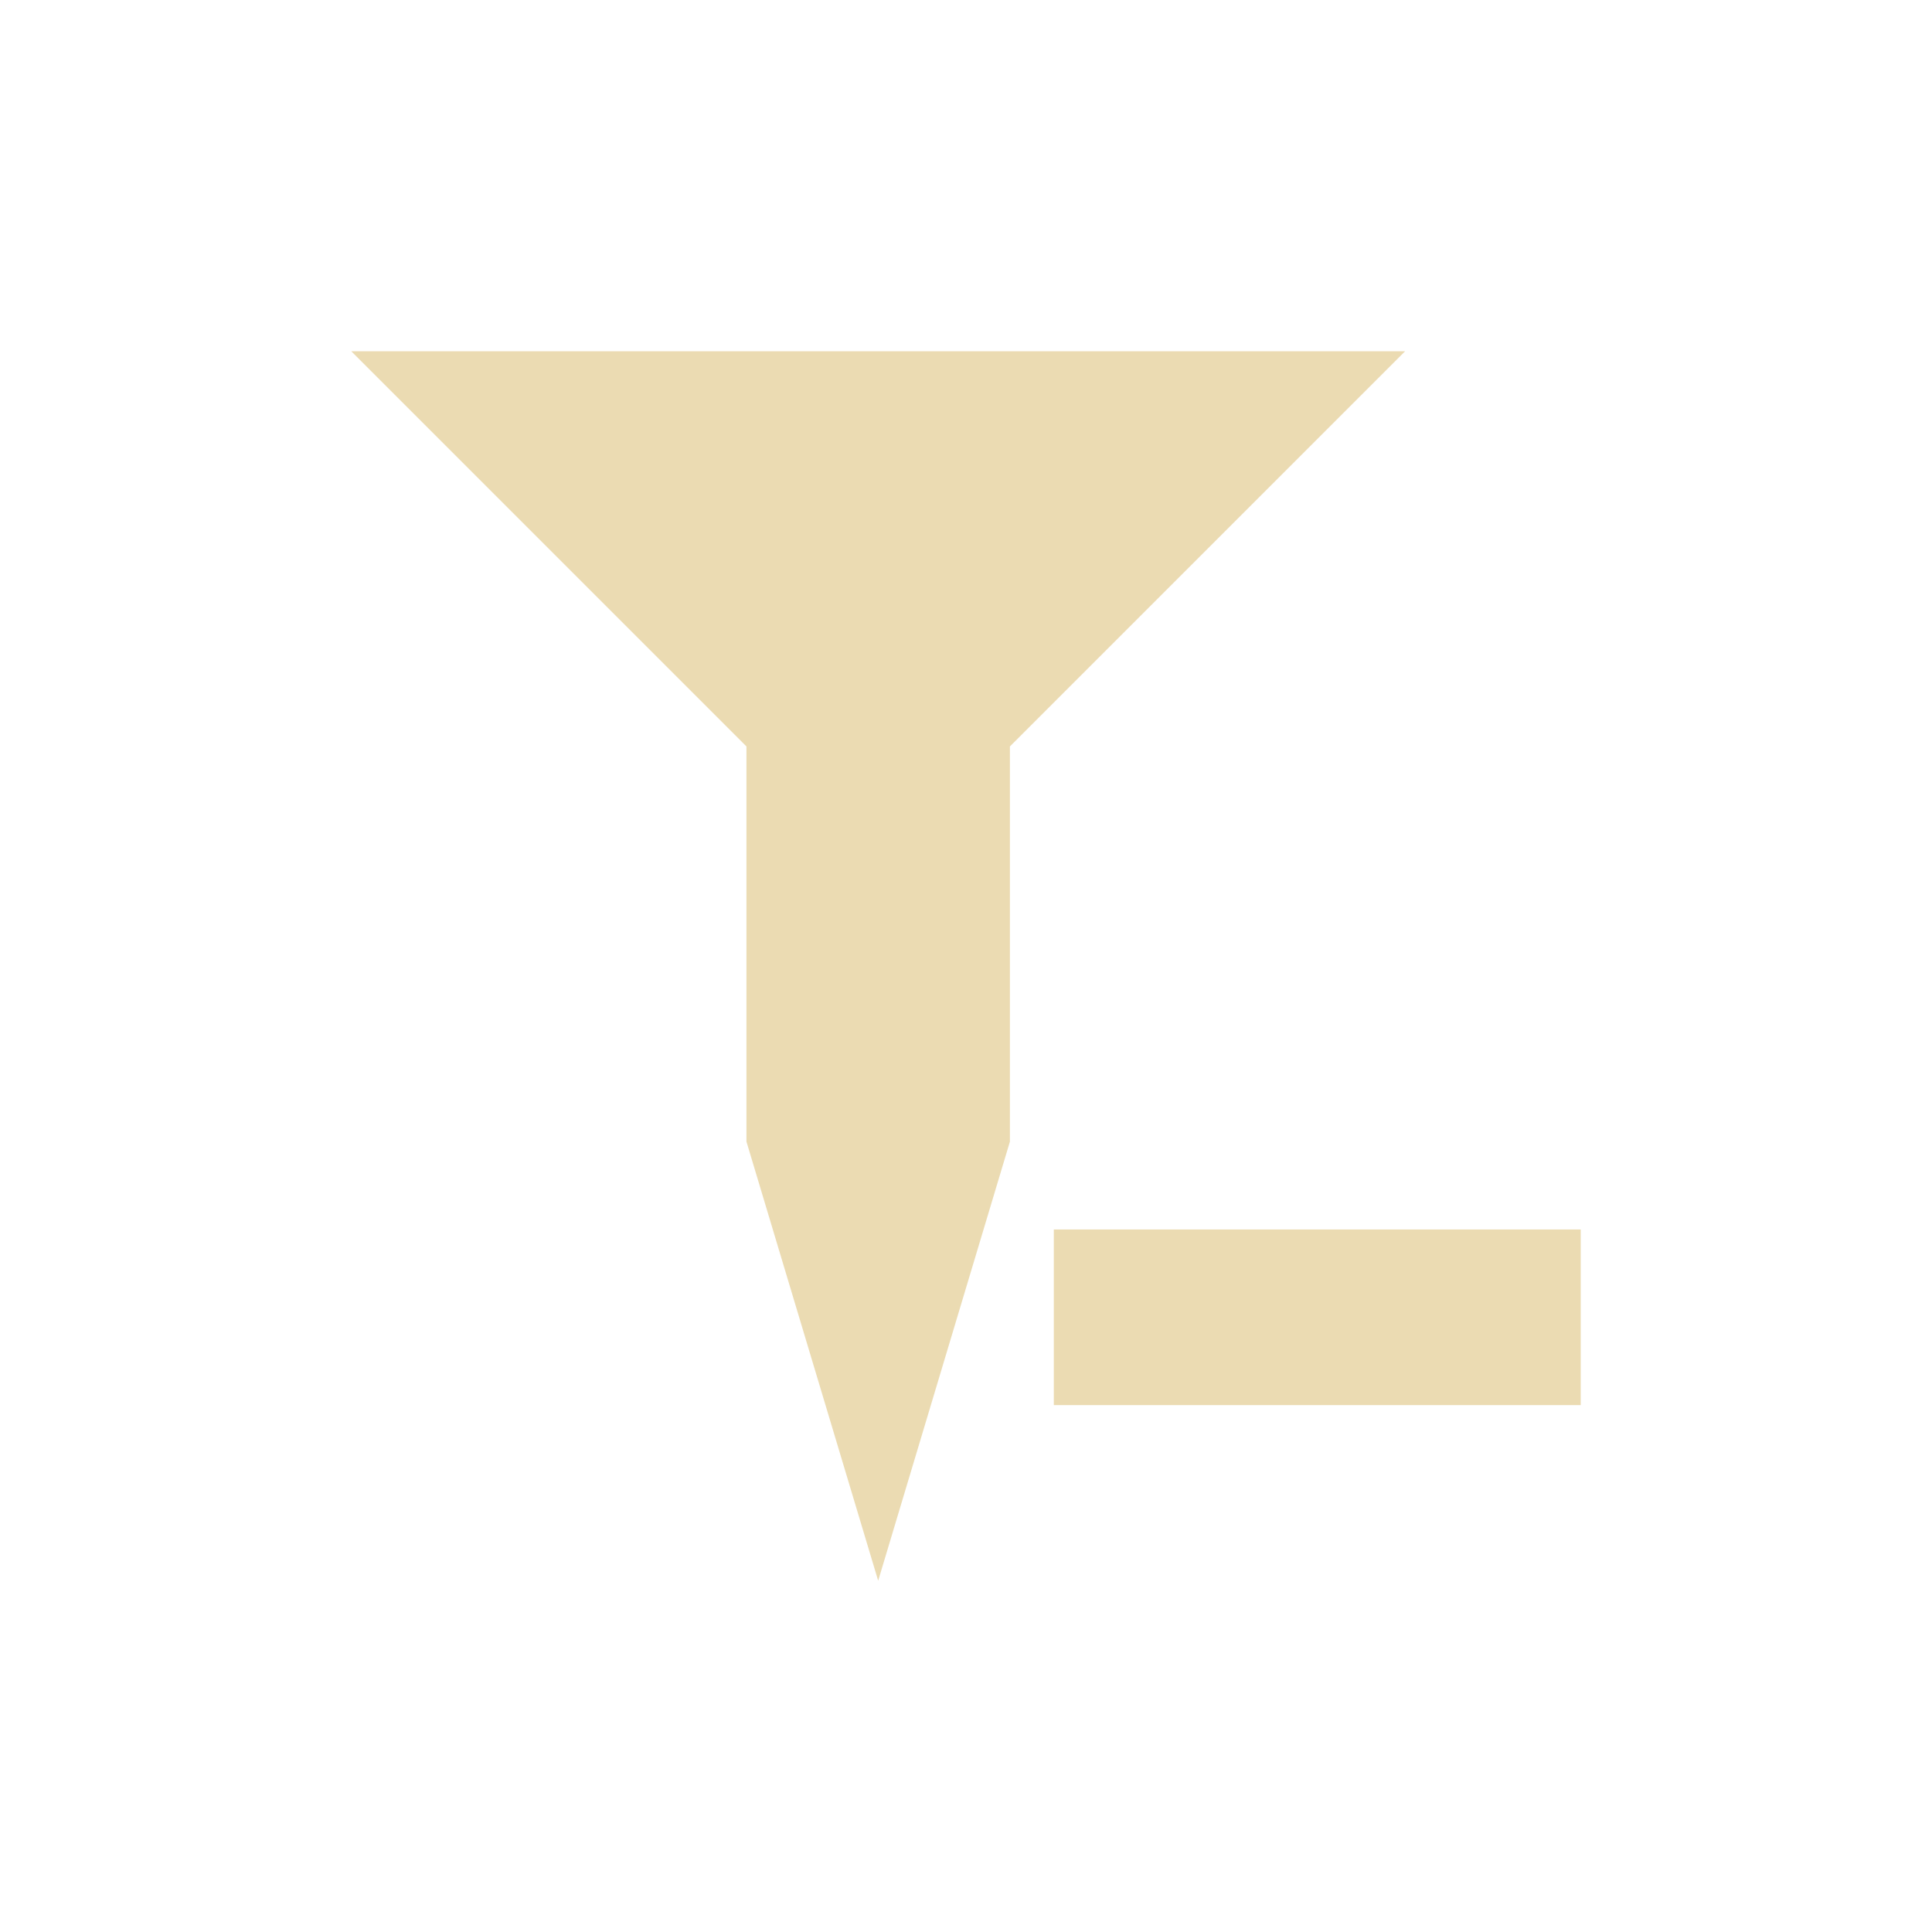
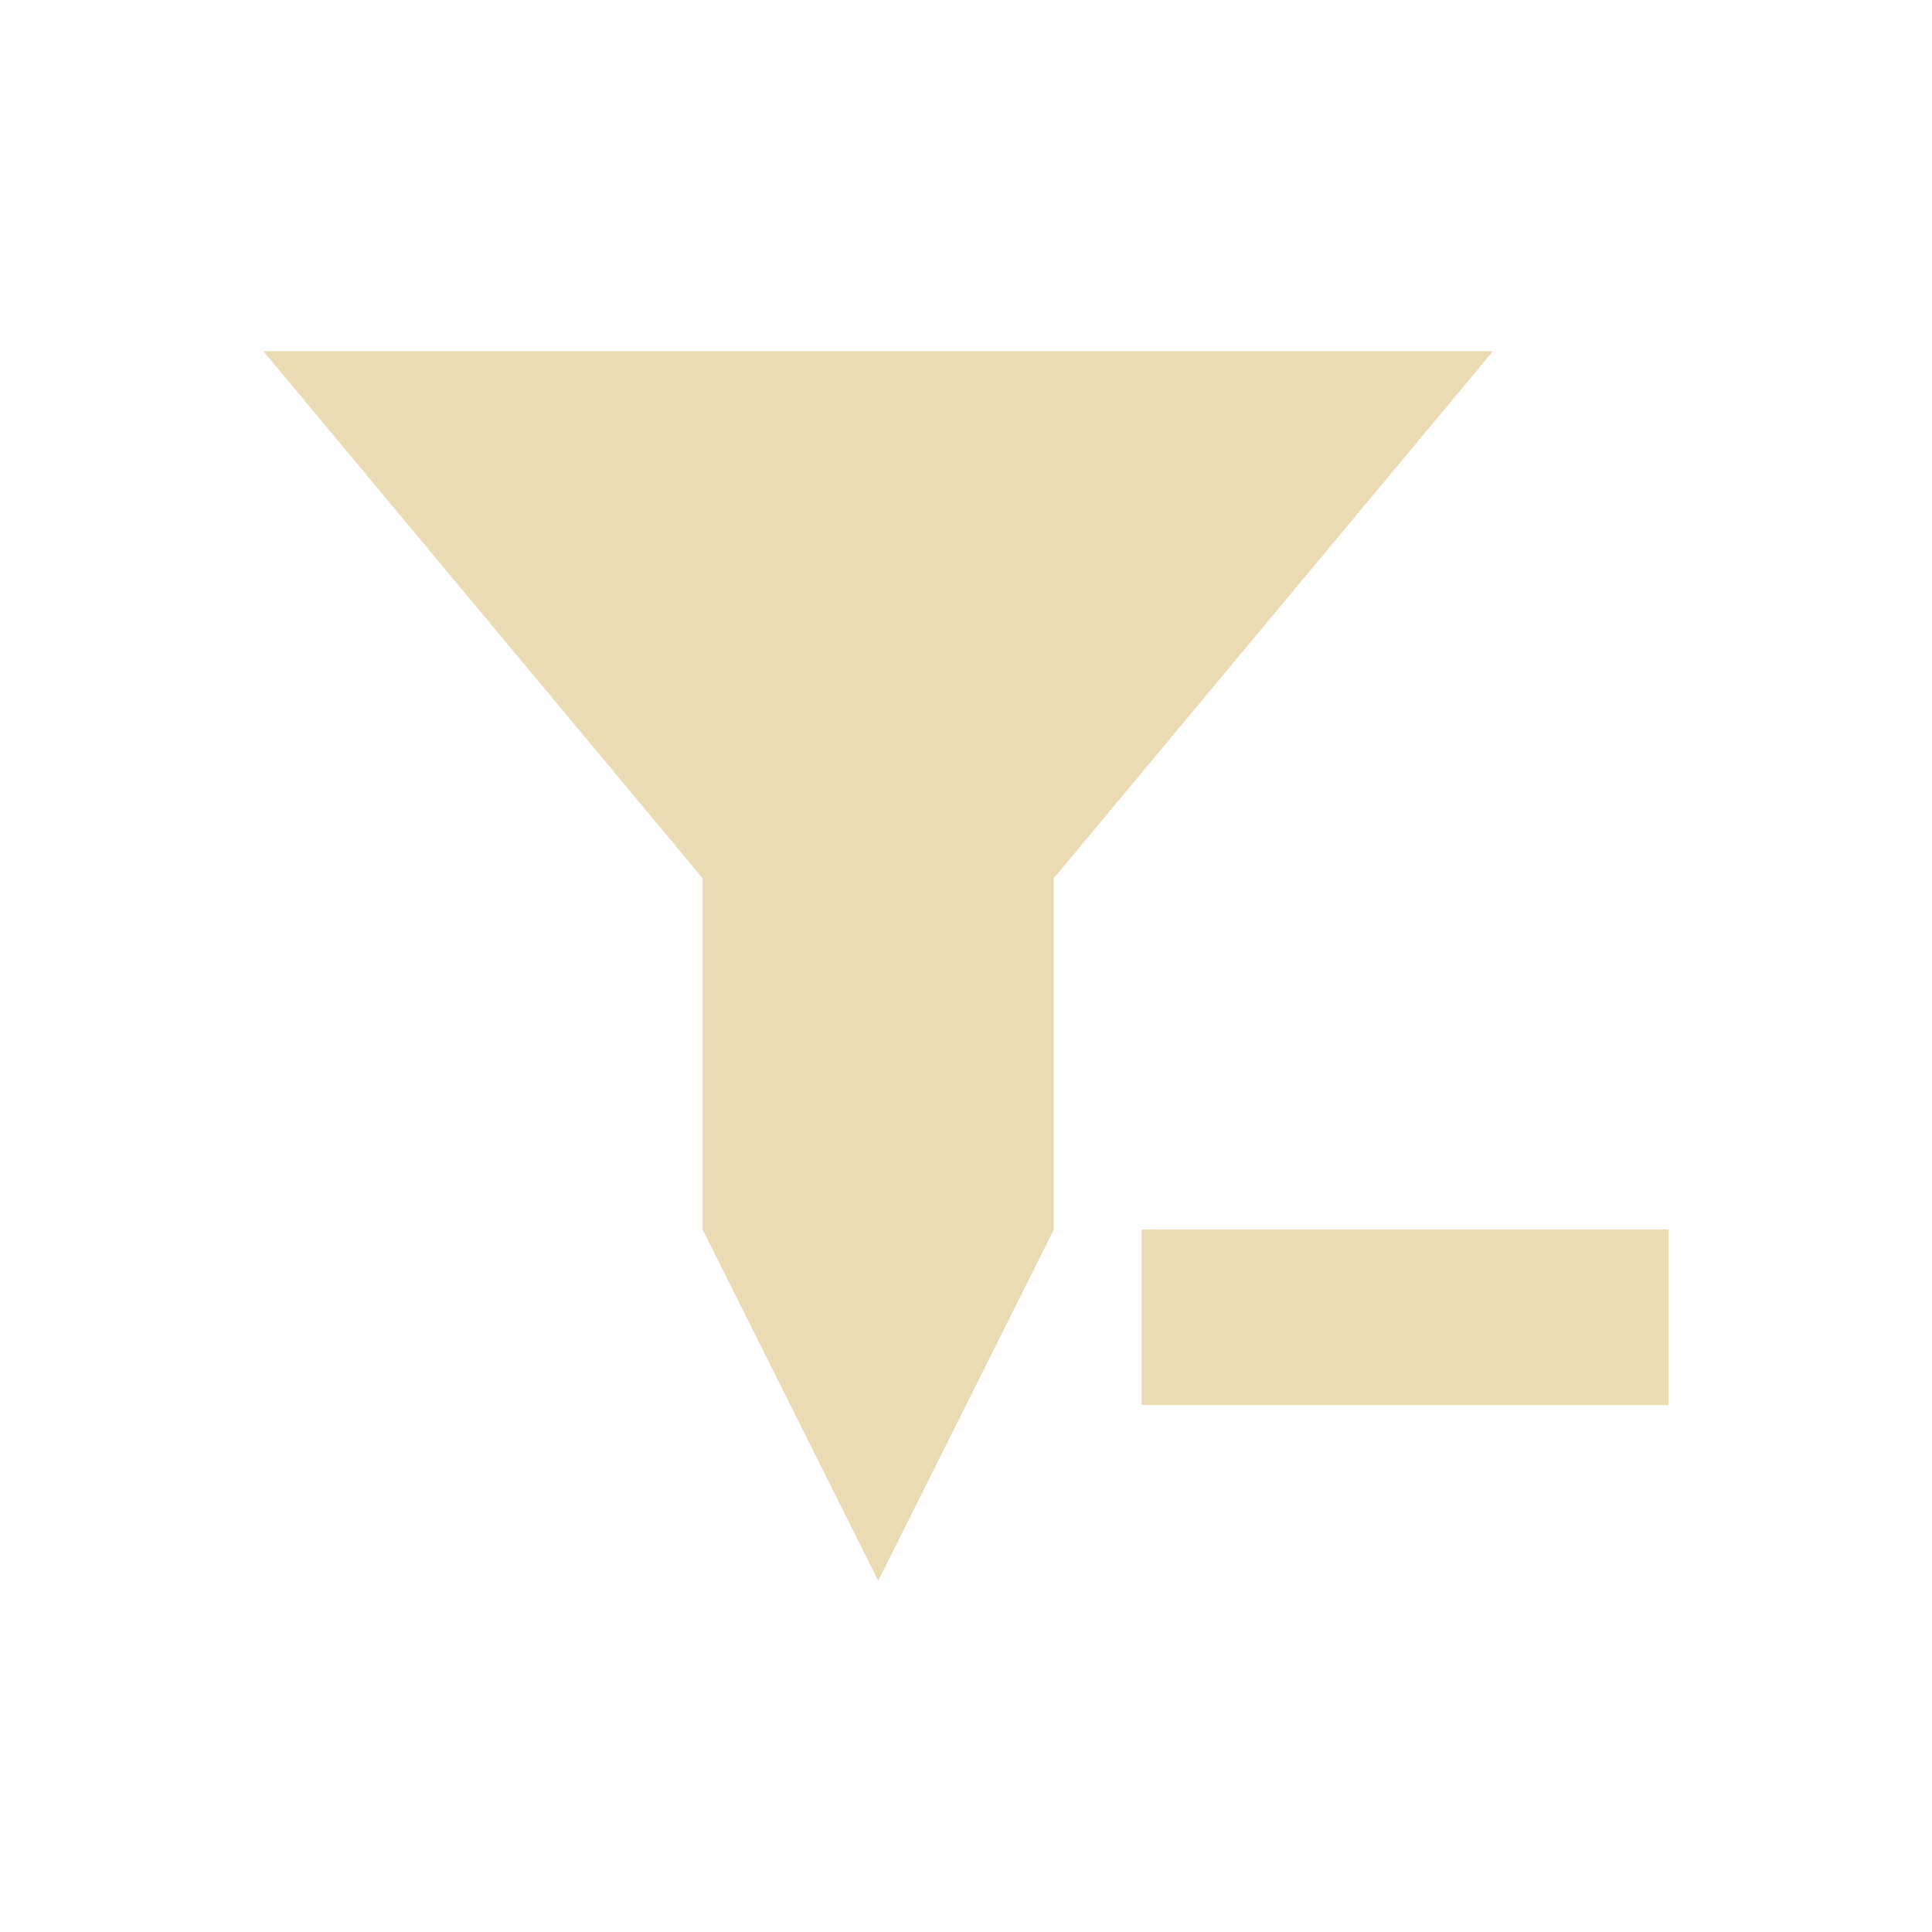
<svg xmlns="http://www.w3.org/2000/svg" width="22" height="22" version="1.1" viewBox="0 0 22 22">
  <defs>
    <style type="text/css">.ColorScheme-Text { color:#ebdbb2; } .ColorScheme-Highlight { color:#458588; }</style>
  </defs>
-   <path class="ColorScheme-Text" d="m4 4 4.5 4.5v4.5l1.5 5 1.5-5v-4.5l4.5-4.5zm8 10v2h6v-2z" fill="currentColor" />
+   <path class="ColorScheme-Text" d="m13 14v2h6v-2zm-10-10 5 6v4l2 4 2-4v-4l5-6z" fill="currentColor" />
</svg>
